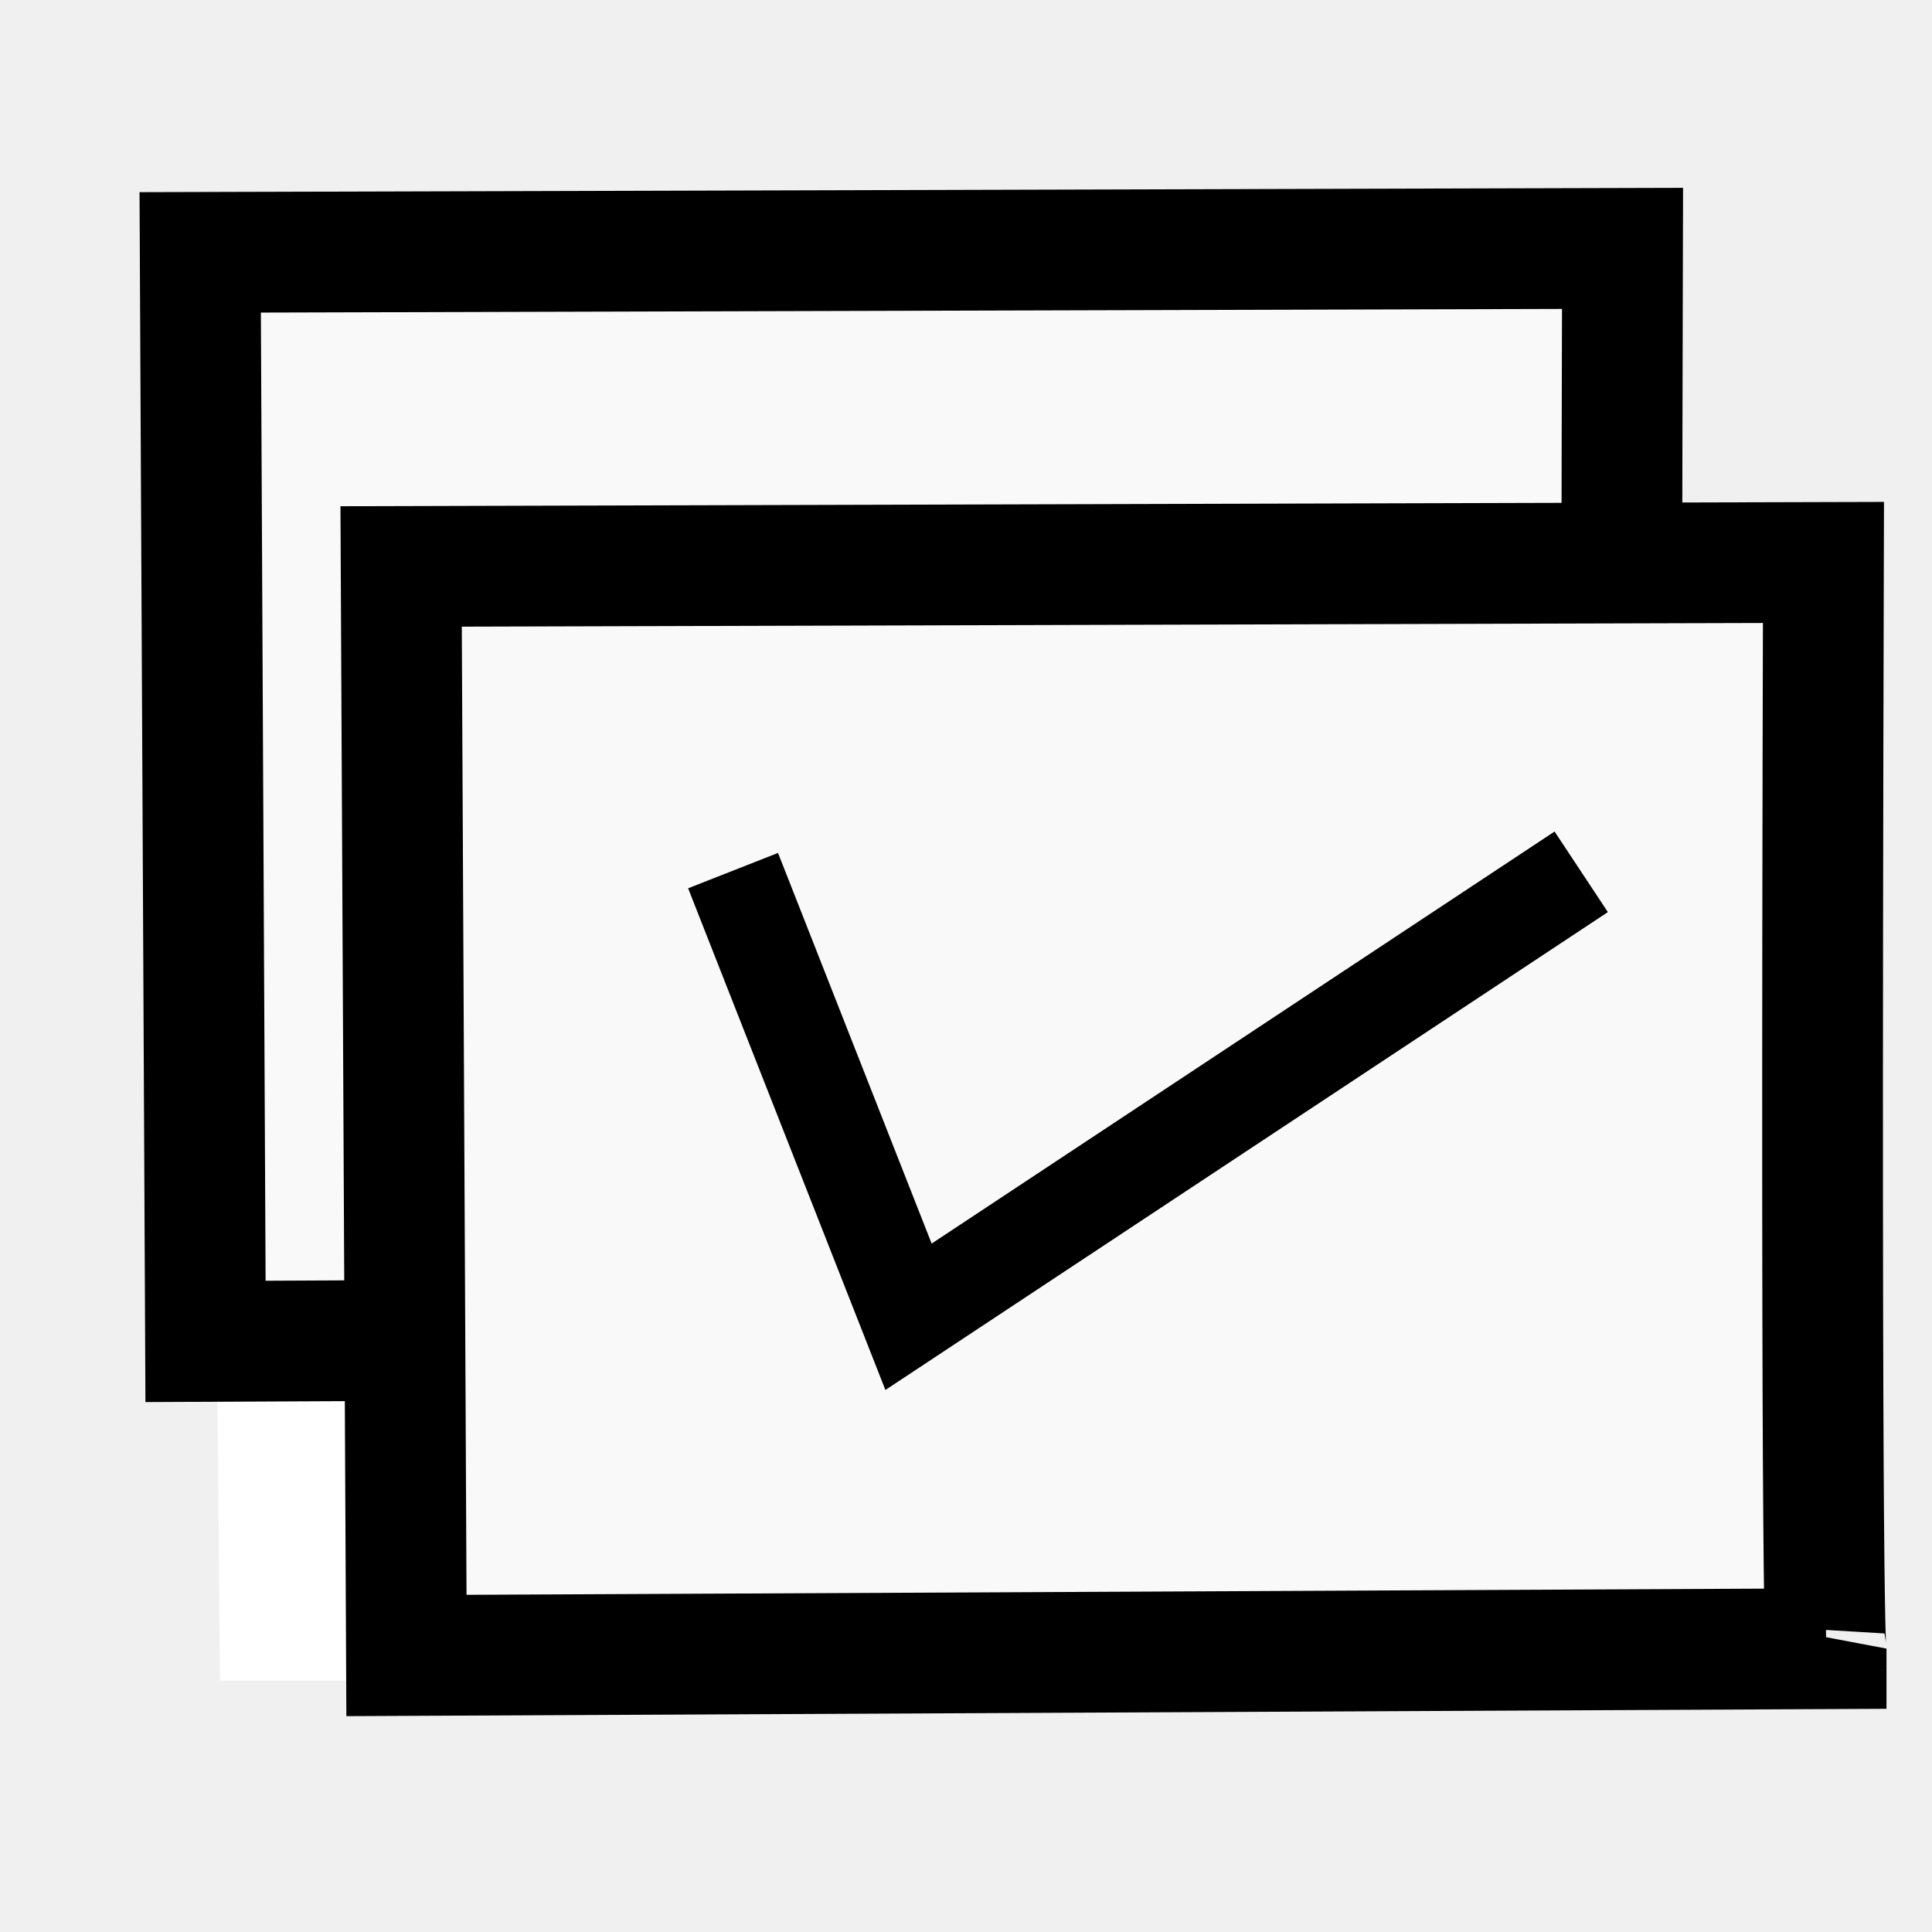
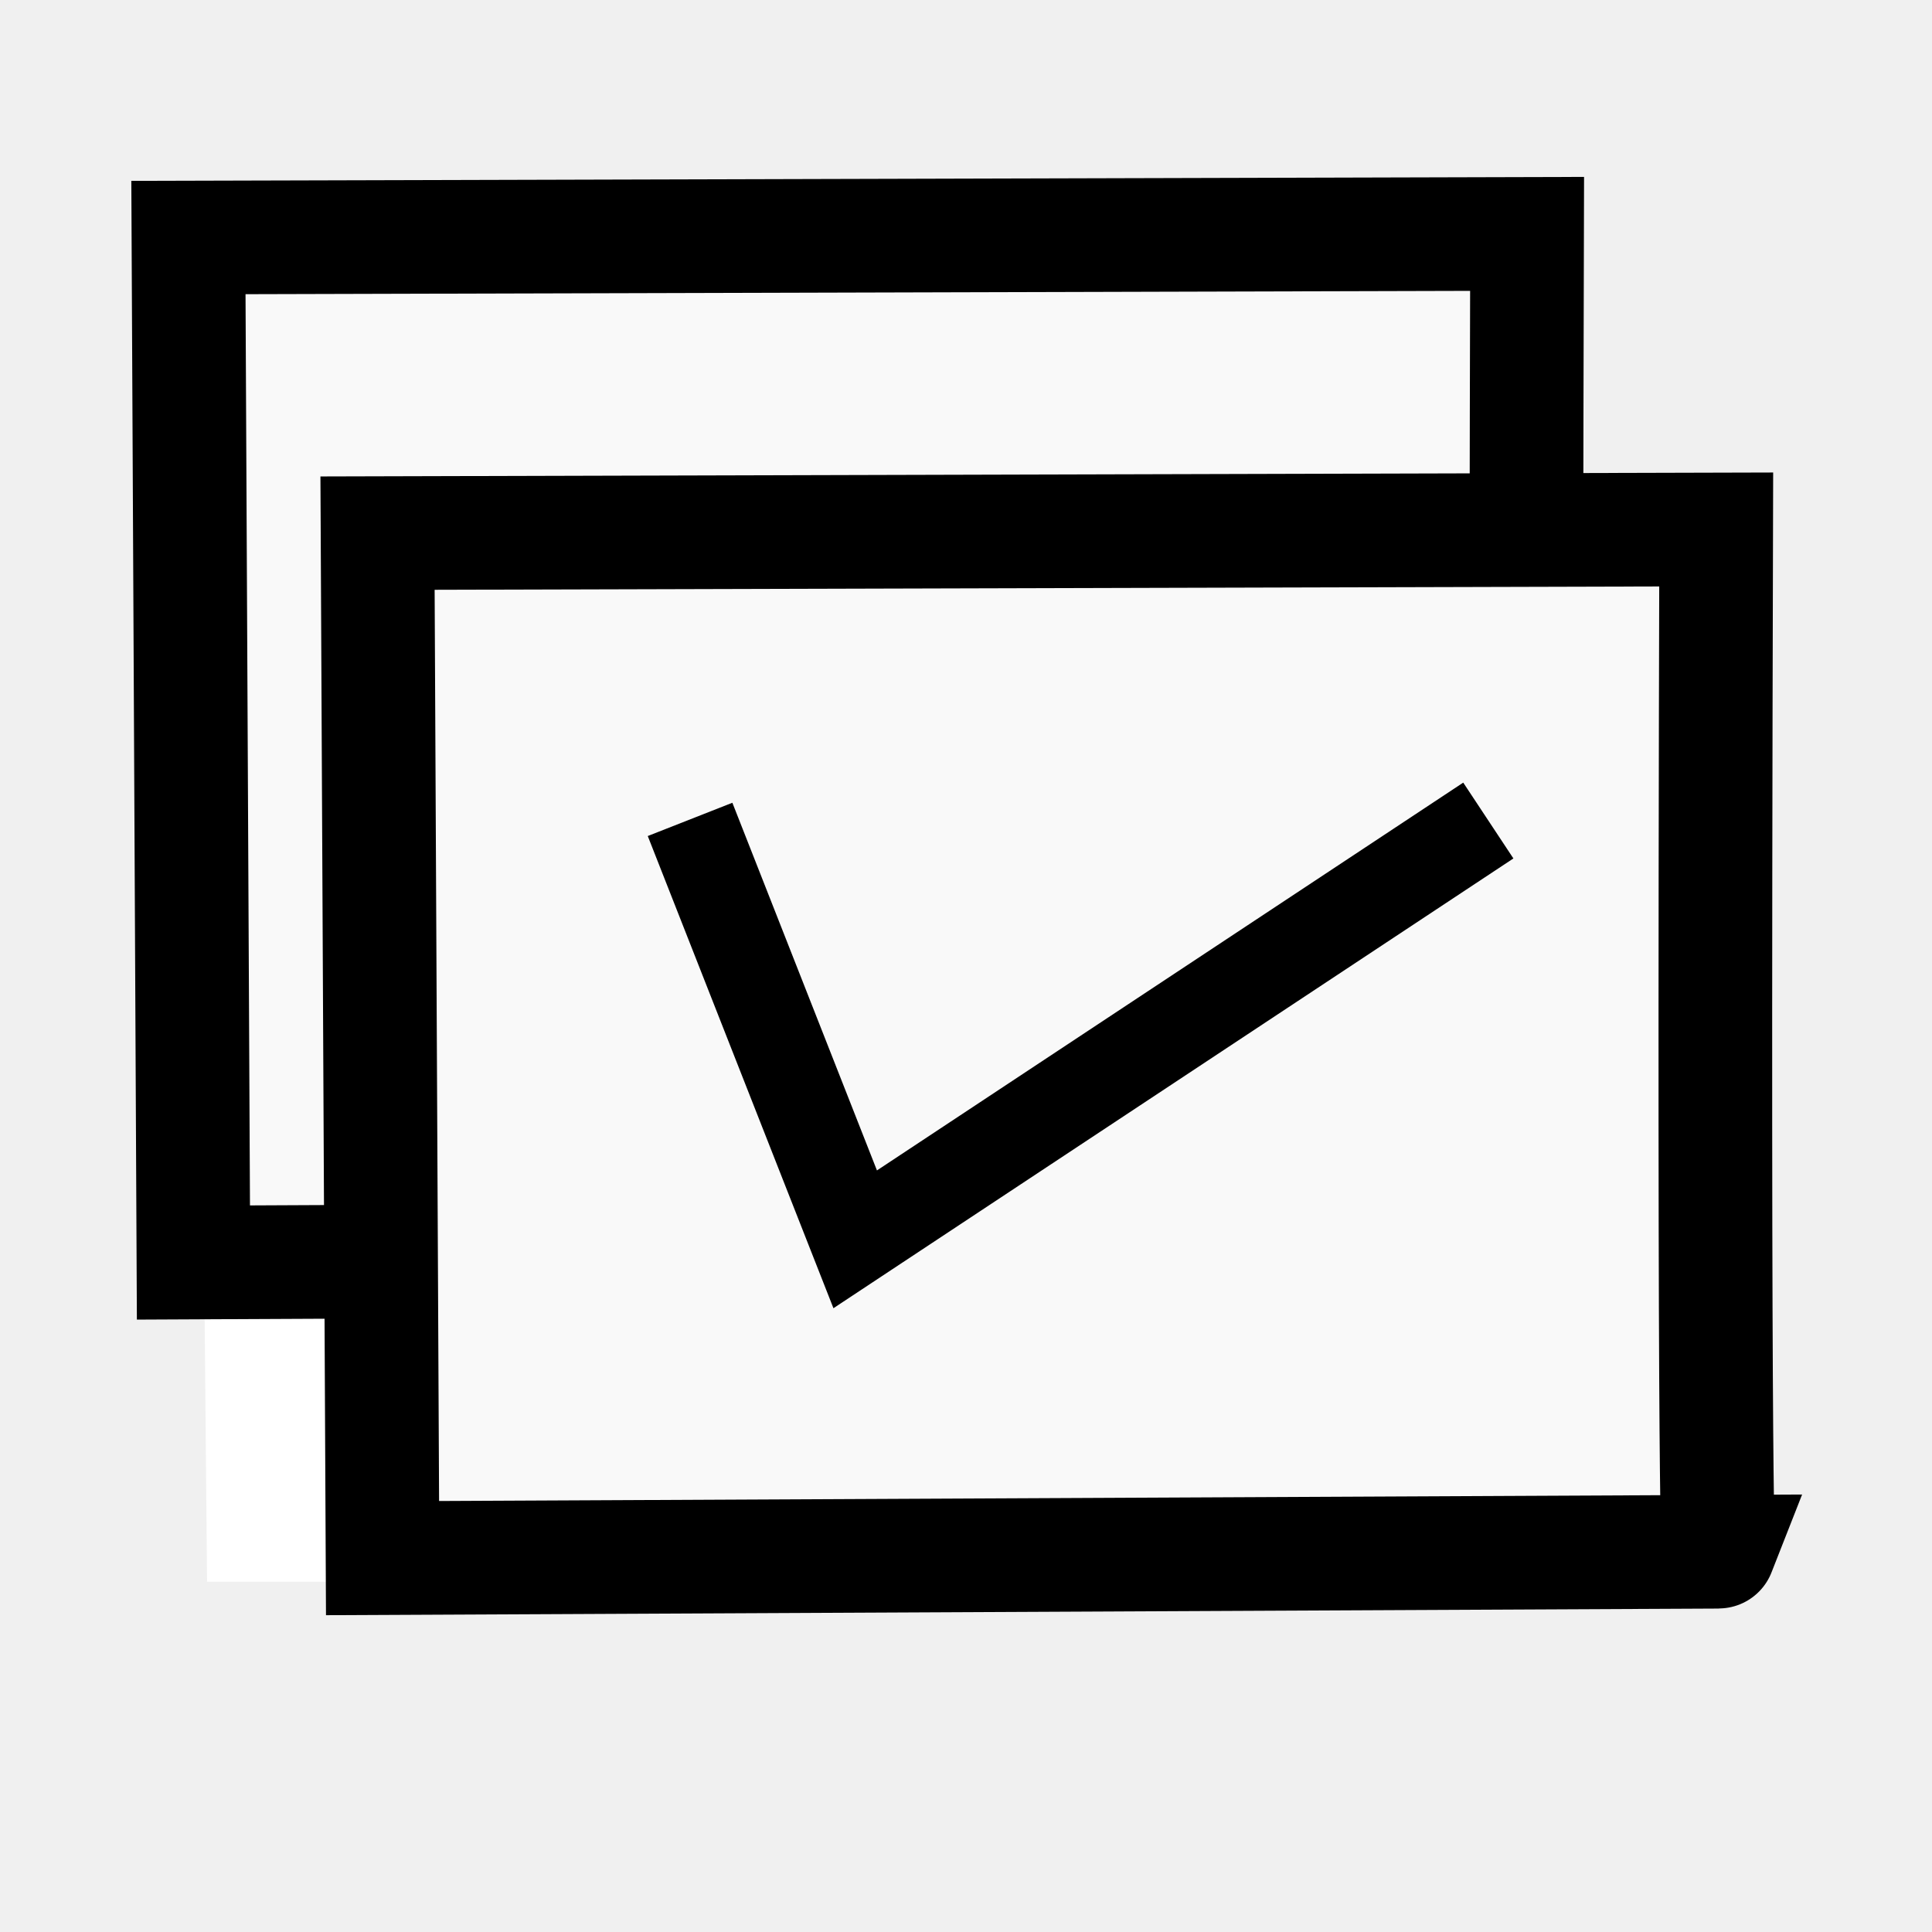
- <svg xmlns="http://www.w3.org/2000/svg" xmlns:xlink="http://www.w3.org/1999/xlink" id="SVGRoot" width="16px" height="16px" version="1.1" viewBox="0 0 16 16">
-   <defs id="defs24">
+ <svg xmlns="http://www.w3.org/2000/svg" xmlns:xlink="http://www.w3.org/1999/xlink" id="SVGRoot" width="16" height="16" version="1.1" viewBox="0 0 17 17">
+   <defs>
    <linearGradient id="swatch26">
-       <stop style="stop-color:#000000;stop-opacity:1;" offset="0" id="stop26" />
+       <stop offset="0" />
    </linearGradient>
-     <linearGradient xlink:href="#swatch26" id="linearGradient26" x1="2.047" y1="13.967" x2="13.803" y2="13.967" gradientUnits="userSpaceOnUse" gradientTransform="translate(-0.344428,-2.886283)" />
-     <linearGradient xlink:href="#swatch26" id="linearGradient1" gradientUnits="userSpaceOnUse" x1="2.047" y1="13.967" x2="13.803" y2="13.967" gradientTransform="translate(1.319687,-0.2854822)" />
+     <linearGradient id="linearGradient26" x1="2.046" x2="13.803" y1="13.967" y2="13.967" gradientTransform="translate(-.34443 -2.8863)" gradientUnits="userSpaceOnUse" xlink:href="#swatch26" />
+     <linearGradient id="linearGradient1" x1="2.046" x2="13.803" y1="13.967" y2="13.967" gradientTransform="translate(1.3197 -.28548)" gradientUnits="userSpaceOnUse" xlink:href="#swatch26" />
  </defs>
-   <path style="fill:#ffffff" d="m 13.769,13.91 v 0 c 0,0 -0.009,0.009 -11.947,0.008 C 1.741,5.028 1.741,5.028 1.741,5.028" id="path24" />
-   <path style="fill:#ffffff" d="m 1.837,14.02 c 11.934,0.025 11.934,0.025 11.934,0.025 v 0 0" id="path25" />
-   <path style="fill:#f9f9f9;stroke:url(#linearGradient26);stroke-width:1;stroke-dasharray:none" d="m 13.459,11.053 c 0,0 0,0 -11.757,0.056 C 1.658,2.09 1.658,2.09 1.658,2.09 13.437,2.057 13.437,2.057 13.437,2.057 c -0.025,9.115 0.022,8.995 0.022,8.995 z" id="path26" />
-   <path style="fill:#f9f9f9;stroke:url(#linearGradient1);stroke-width:1;stroke-dasharray:none" d="m 15.123,13.654 c 0,0 0,0 -11.757,0.056 C 3.322,4.691 3.322,4.691 3.322,4.691 15.101,4.658 15.101,4.658 15.101,4.658 c -0.025,9.115 0.022,8.995 0.022,8.995 z" id="path1" />
-   <path style="opacity:0;fill:#1a1a1a;stroke:#000000;stroke-width:12.6;stroke-dasharray:none;stroke-dashoffset:117.16" d="M 5.48,6.488 C 6.952,11.423 6.952,11.423 6.952,11.423 c 0,0 -0.031,0.085 0,0 0.031,-0.085 0.031,-0.085 0.031,-0.085 C 9.688,7.373 9.688,7.373 9.688,7.373" id="path3" />
-   <path style="opacity:1;fill:#f9f9f9;stroke:#000000;stroke-width:0.8;stroke-dasharray:none;stroke-dashoffset:117.16" d="M 6.071,7.21 C 7.524,10.905 7.524,10.905 7.524,10.905 13.095,7.22 13.095,7.22 13.095,7.22" id="path4" />
+   <path d="m13.769 13.91s-0.009 0.009-11.947 0.008c-0.082-8.89-0.082-8.89-0.082-8.89" fill="#fff" />
+   <path d="m1.837 14.02 11.934 0.025" fill="#fff" />
+   <path d="m13.459 11.053-11.757 0.056c-0.044-9.019-0.044-9.019-0.044-9.019l11.779-0.032c-0.025 9.115 0.022 8.995 0.022 8.995z" fill="#f9f9f9" stroke="url(#linearGradient26)" />
+   <path d="m15.123 13.654-11.757 0.056c-0.044-9.019-0.044-9.019-0.044-9.019l11.779-0.032c-0.025 9.115 0.022 8.995 0.022 8.995z" fill="#f9f9f9" stroke="url(#linearGradient1)" />
+   <path d="m5.48 6.488 1.471 4.936s-0.031 0.085 0 0 0.031-0.085 0.031-0.085l2.705-3.965" opacity="0" stroke-width="12.6" />
+   <path d="m6.072 7.21 1.453 3.695 5.571-3.685" fill="#f9f9f9" stroke="#000" stroke-dashoffset="117.16" stroke-width=".8" />
</svg>
